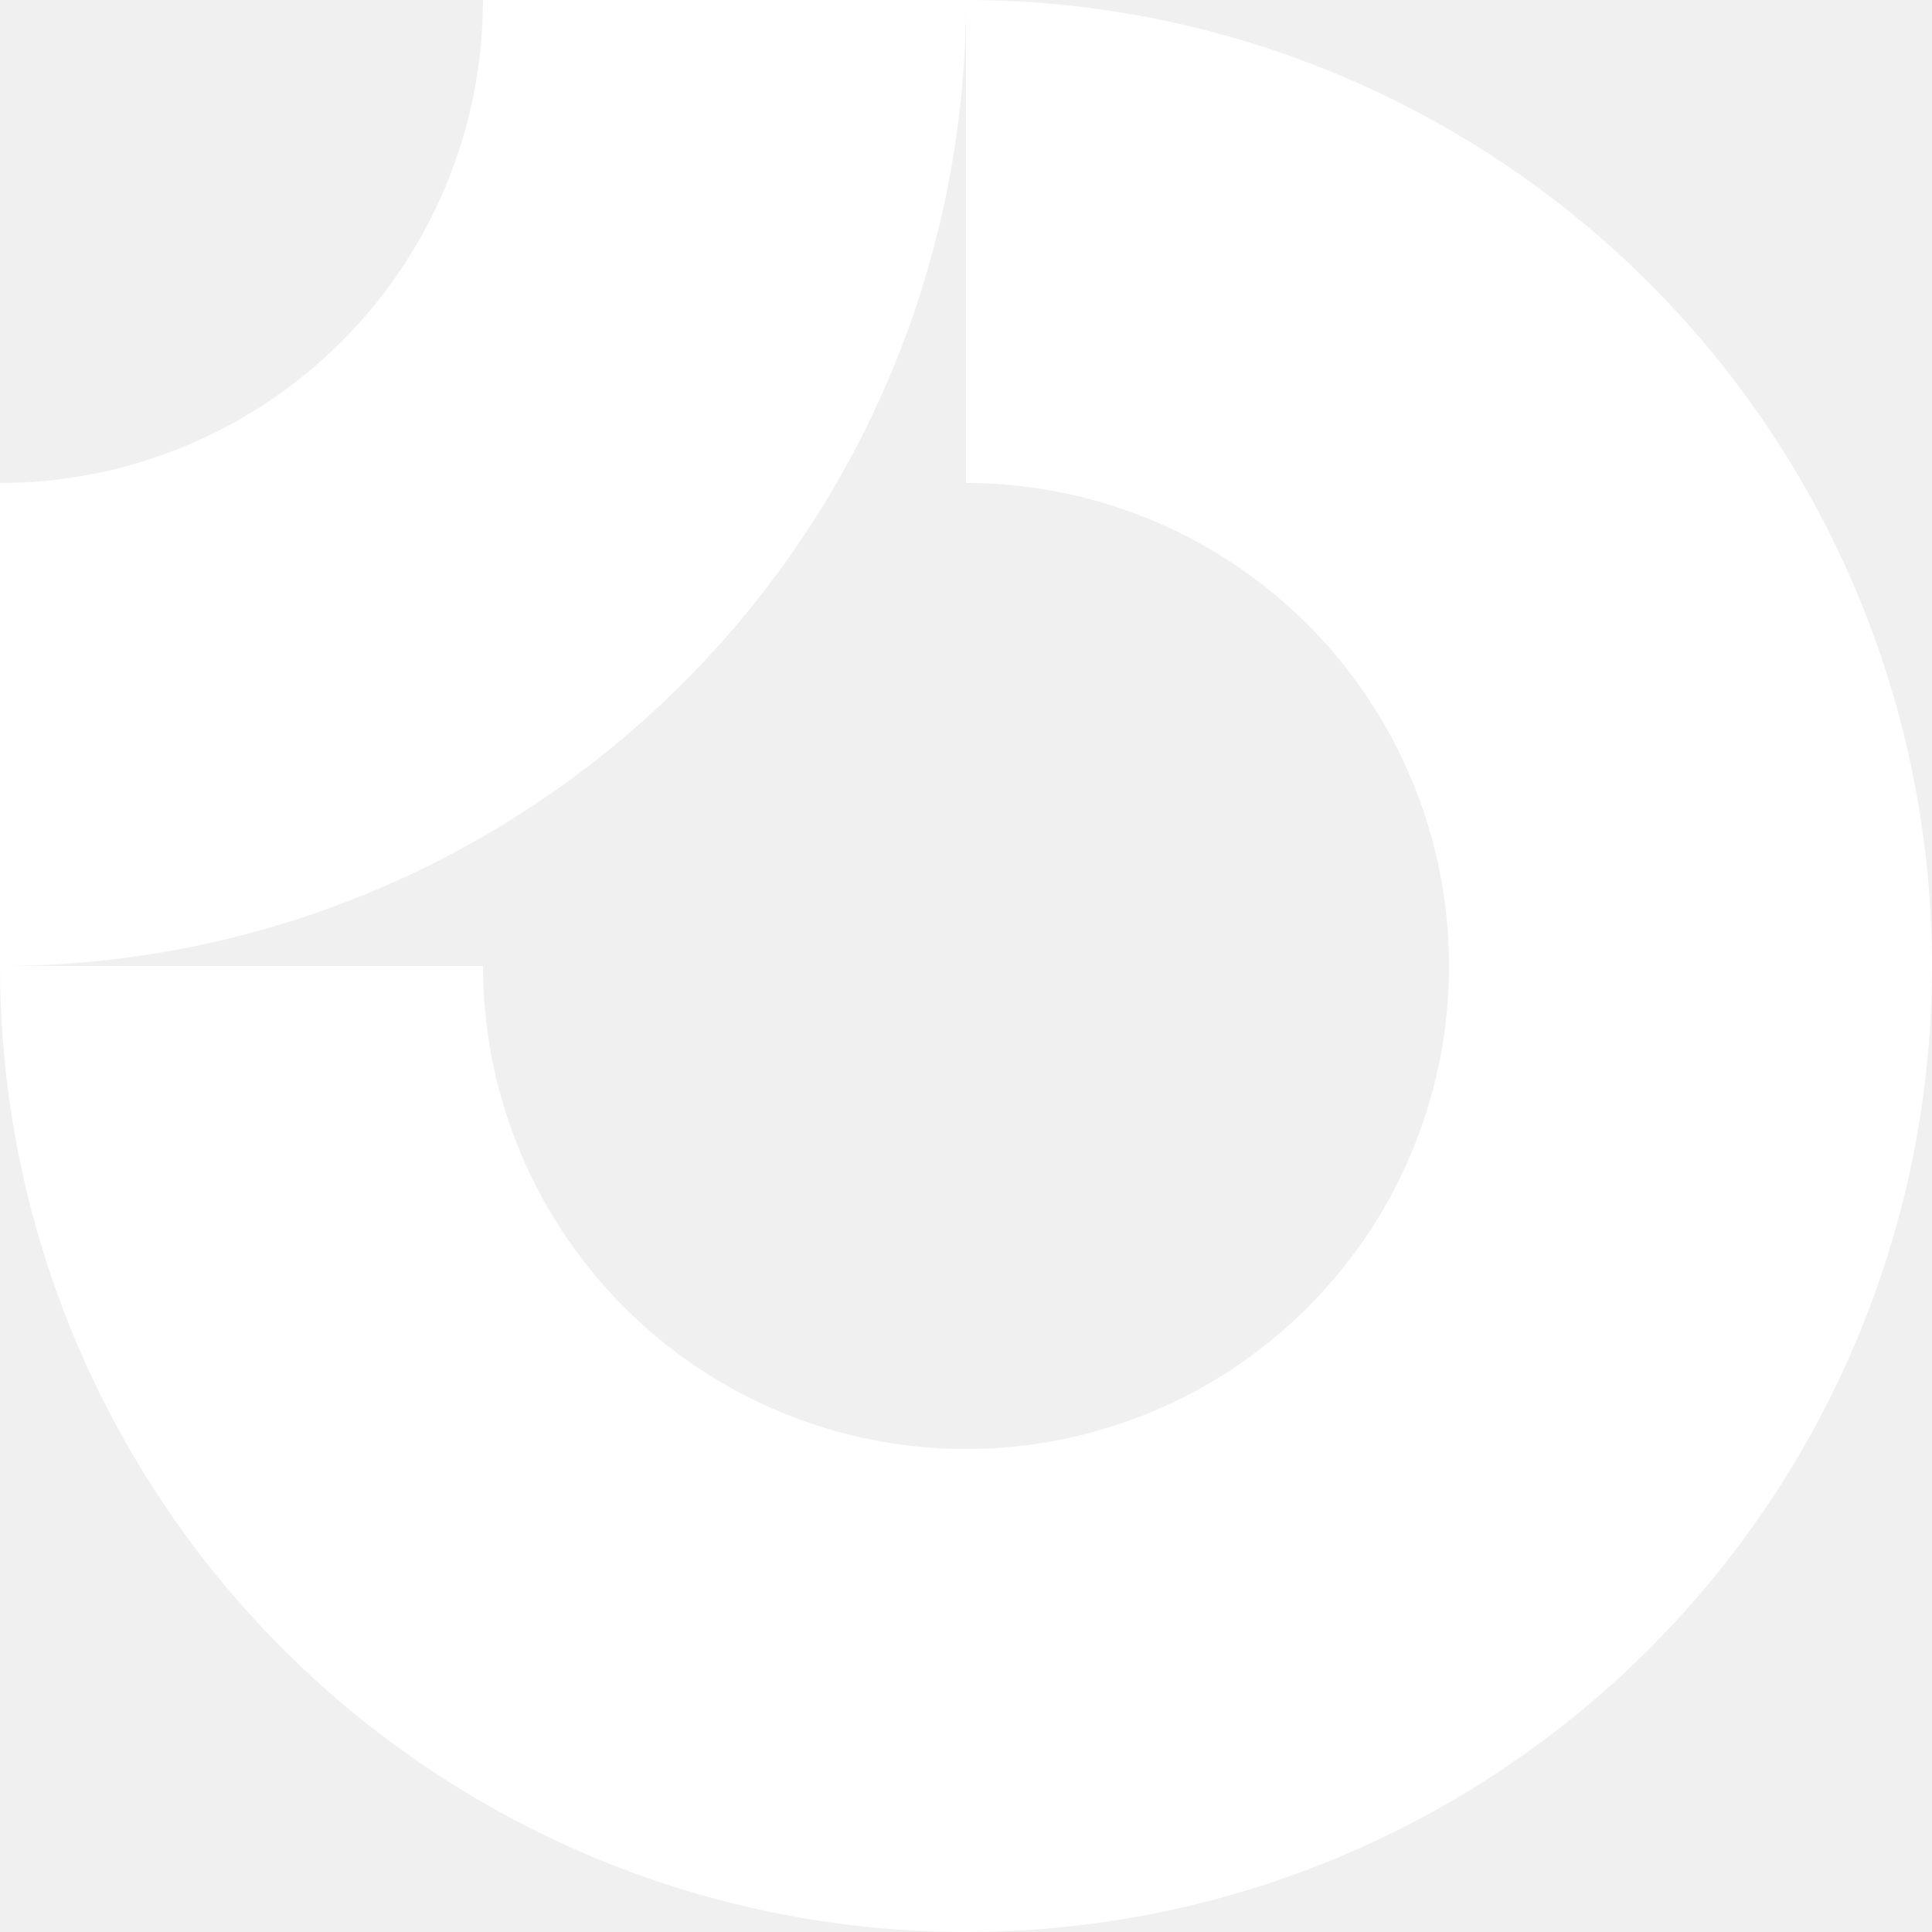
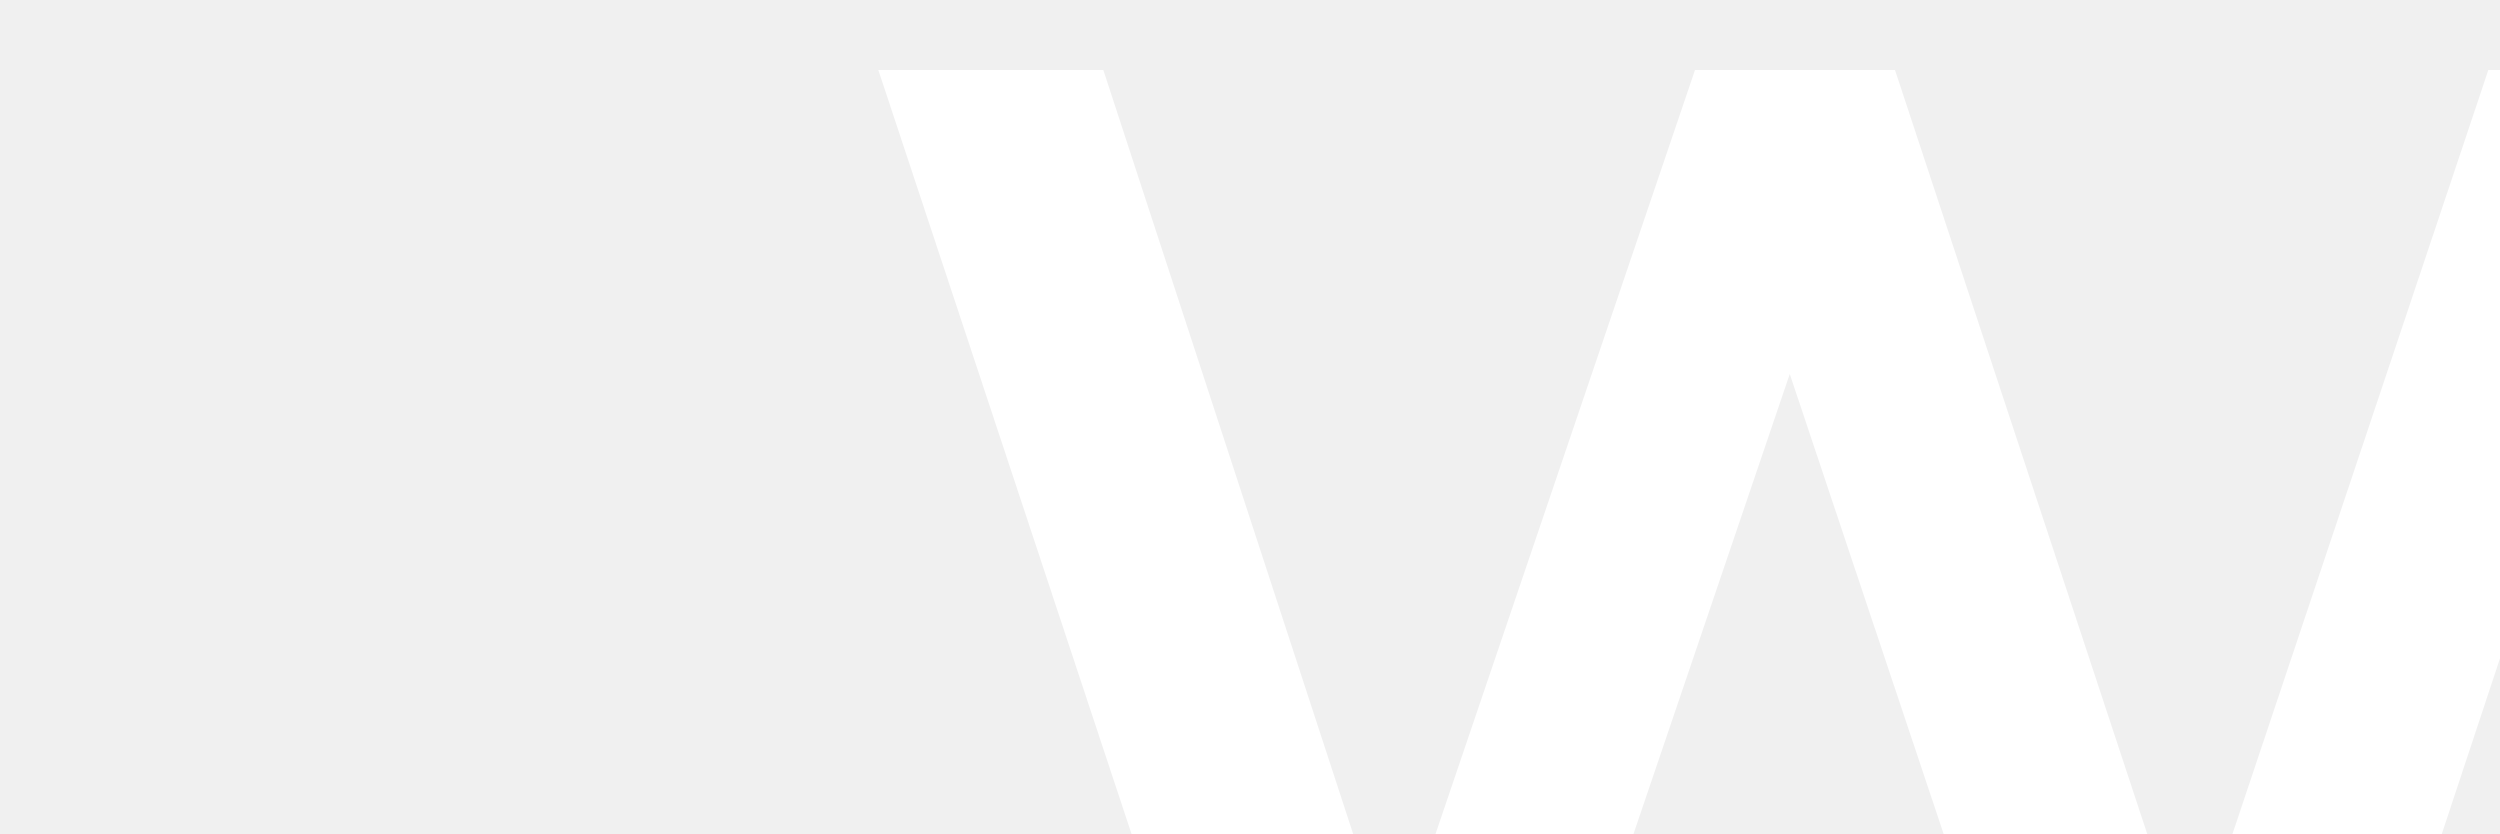
- <svg xmlns="http://www.w3.org/2000/svg" id="logo-86" width="40" height="40" viewBox="0 0 40 40" fill="none">
-   <path class="ccustom" fill-rule="evenodd" clip-rule="evenodd" d="M25.556 11.685C23.911 10.586 21.978 10 20 10V0C23.956 0 27.822 1.173 31.111 3.371C34.4 5.568 36.964 8.692 38.478 12.346C39.991 16.001 40.387 20.022 39.616 23.902C38.844 27.781 36.939 31.345 34.142 34.142C31.345 36.939 27.781 38.844 23.902 39.616C20.022 40.387 16.001 39.991 12.346 38.478C8.692 36.964 5.568 34.4 3.371 31.111C1.173 27.822 0 23.956 0 20H10C10 21.978 10.586 23.911 11.685 25.556C12.784 27.2 14.346 28.482 16.173 29.239C18 29.996 20.011 30.194 21.951 29.808C23.891 29.422 25.672 28.47 27.071 27.071C28.47 25.672 29.422 23.891 29.808 21.951C30.194 20.011 29.996 18 29.239 16.173C28.482 14.346 27.2 12.784 25.556 11.685Z" fill="#FFFFFF" />
-   <path class="ccustom" fill-rule="evenodd" clip-rule="evenodd" d="M10 5.16562e-07C10 1.313 9.741 2.614 9.239 3.827C8.736 5.04 8 6.142 7.071 7.071C6.142 8 5.04 8.736 3.827 9.239C2.614 9.741 1.313 10 5.4439e-06 10L5.00679e-06 20C2.626 20 5.227 19.483 7.654 18.478C10.08 17.473 12.285 15.999 14.142 14.142C15.999 12.285 17.473 10.08 18.478 7.654C19.483 5.227 20 2.626 20 -3.81469e-06L10 5.16562e-07Z" fill="#FFFFFF" />
+ <svg xmlns="http://www.w3.org/2000/svg" width="1200" height="400" viewBox="0 0 10 10" fill="none">
+   <path d="M1.515 21.361H28.794L39.1 38.095L49.405 21.361H76.987L54.052 55.234L79.109 92.453H51.022L39.1 74.097L27.38 92.453H0L24.854 56.349L1.515 21.361ZM83.61 92.453V21.463H117.658C124.259 21.463 129.95 22.544 134.732 24.708C139.582 26.871 143.32 29.982 145.947 34.038C148.574 38.027 149.887 42.76 149.887 48.236C149.887 53.712 148.574 58.445 145.947 62.434C143.32 66.423 139.582 69.533 134.732 71.764C129.95 73.928 124.259 75.01 117.658 75.01C117.658 75.01 104.973 75.01 96.845 75.01C88.156 75.01 107.454 64.767 107.454 64.767V68.228V56.552V92.453H83.61ZM107.454 67.403L96.845 56.552H116.143C119.443 56.552 121.868 55.809 123.417 54.321C125.033 52.833 125.842 50.805 125.842 48.236C125.842 45.667 125.033 43.639 123.417 42.151C121.868 40.664 119.443 39.92 116.143 39.92H96.845L107.454 29.069V67.403ZM194.069 94.076C188.344 94.076 183.023 93.163 178.106 91.337C173.257 89.512 169.047 86.943 165.477 83.63C161.908 80.249 159.112 76.294 157.091 71.764C155.138 67.234 154.162 62.299 154.162 56.958C154.162 51.549 155.138 46.614 157.091 42.151C159.112 37.621 161.908 33.7 165.477 30.387C169.047 27.007 173.257 24.404 178.106 22.578C183.023 20.753 188.344 19.84 194.069 19.84C199.862 19.84 205.183 20.753 210.033 22.578C214.882 24.404 219.092 27.007 222.662 30.387C226.231 33.7 228.993 37.621 230.946 42.151C232.967 46.614 233.977 51.549 233.977 56.958C233.977 62.299 232.967 67.234 230.946 71.764C228.993 76.294 226.231 80.249 222.662 83.63C219.092 86.943 214.882 89.512 210.033 91.337C205.183 93.163 199.862 94.076 194.069 94.076ZM194.069 74.705C196.292 74.705 198.346 74.3 200.232 73.488C202.186 72.677 203.87 71.528 205.284 70.04C206.766 68.485 207.911 66.626 208.719 64.462C209.527 62.231 209.932 59.73 209.932 56.958C209.932 54.186 209.527 51.718 208.719 49.554C207.911 47.323 206.766 45.464 205.284 43.977C203.87 42.422 202.186 41.239 200.232 40.427C198.346 39.616 196.292 39.21 194.069 39.21C191.847 39.21 189.759 39.616 187.805 40.427C185.919 41.239 184.236 42.422 182.754 43.977C181.339 45.464 180.228 47.323 179.42 49.554C178.611 51.718 178.207 54.186 178.207 56.958C178.207 59.73 178.611 62.231 179.42 64.462C180.228 66.626 181.339 68.485 182.754 70.04C184.236 71.528 185.919 72.677 187.805 73.488C189.759 74.3 191.847 74.705 194.069 74.705ZM242.559 92.453V21.463H262.159L290.448 67.809H280.143L307.624 21.463H327.224L327.426 92.453H305.704L305.502 54.321H308.937L290.145 86.064H279.638L260.037 54.321H264.281V92.453H242.559Z" fill="white" />
+   <path d="M5.18 14.84L0.54 0.84H3.24L7.38 13.5H6.04L10.34 0.84H12.74L16.92 13.5H15.62L19.86 0.84H22.34L17.7 14.84H14.94L11.12 3.42H11.84L7.96 14.84H5.18Z" fill="white" />
+   <path d="M28.437 14.98C27.251 14.98 26.211 14.747 25.317 14.28C24.437 13.8 23.751 13.147 23.257 12.32C22.777 11.493 22.537 10.553 22.537 9.5C22.537 8.433 22.771 7.493 23.237 6.68C23.717 5.853 24.371 5.207 25.197 4.74C26.037 4.273 26.991 4.04 28.057 4.04C29.097 4.04 30.024 4.267 30.837 4.72C31.651 5.173 32.291 5.813 32.757 6.64C33.224 7.467 33.457 8.44 33.457 9.56C33.457 9.667 33.451 9.787 33.437 9.92C33.437 10.053 33.431 10.18 33.417 10.3H24.517V8.64H32.097L31.117 9.16C31.131 8.547 31.004 8.007 30.737 7.54C30.471 7.073 30.104 6.707 29.637 6.44C29.184 6.173 28.657 6.04 28.057 6.04C27.444 6.04 26.904 6.173 26.437 6.44C25.984 6.707 25.624 7.08 25.357 7.56C25.104 8.027 24.977 8.58 24.977 9.22V9.62C24.977 10.26 25.124 10.827 25.417 11.32C25.711 11.813 26.124 12.193 26.657 12.46C27.191 12.727 27.804 12.86 28.497 12.86C29.097 12.86 29.637 12.767 30.117 12.58C30.597 12.393 31.024 12.1 31.397 11.7L32.737 13.24C32.257 13.8 31.651 14.233 30.917 14.54C30.197 14.833 29.371 14.98 28.437 14.98Z" fill="white" />
+   <path d="M35.859 14.84V0H38.359V14.84H35.859Z" fill="white" />
+   <path d="M46.54 14.98C45.42 14.98 44.42 14.747 43.54 14.28C42.673 13.8 41.993 13.147 41.5 12.32C41.007 11.493 40.76 10.553 40.76 9.5C40.76 8.433 41.007 7.493 41.5 6.68C41.993 5.853 42.673 5.207 43.54 4.74C44.42 4.273 45.42 4.04 46.54 4.04C47.58 4.04 48.493 4.253 49.28 4.68C50.08 5.093 50.687 5.707 51.1 6.52L49.18 7.64C48.86 7.133 48.467 6.76 48 6.52C47.547 6.28 47.053 6.16 46.52 6.16C45.907 6.16 45.353 6.293 44.86 6.56C44.367 6.827 43.98 7.213 43.7 7.72C43.42 8.213 43.28 8.807 43.28 9.5C43.28 10.193 43.42 10.793 43.7 11.3C43.98 11.793 44.367 12.173 44.86 12.44C45.353 12.707 45.907 12.84 46.52 12.84C47.053 12.84 47.547 12.72 48 12.48C48.467 12.24 48.86 11.867 49.18 11.36L51.1 12.48C50.687 13.28 50.08 13.9 49.28 14.34C48.493 14.767 47.58 14.98 46.54 14.98Z" fill="white" />
+   <path d="M57.905 14.98C56.812 14.98 55.838 14.747 54.985 14.28C54.132 13.8 53.458 13.147 52.965 12.32C52.471 11.493 52.225 10.553 52.225 9.5C52.225 8.433 52.471 7.493 52.965 6.68C53.458 5.853 54.132 5.207 54.985 4.74C55.838 4.273 56.812 4.04 57.905 4.04C59.011 4.04 59.992 4.273 60.845 4.74C61.712 5.207 62.385 5.847 62.865 6.66C63.358 7.473 63.605 8.42 63.605 9.5C63.605 10.553 63.358 11.493 62.865 12.32C62.385 13.147 61.712 13.8 60.845 14.28C59.992 14.747 59.011 14.98 57.905 14.98ZM57.905 12.84C58.518 12.84 59.065 12.707 59.545 12.44C60.025 12.173 60.398 11.787 60.665 11.28C60.945 10.773 61.085 10.18 61.085 9.5C61.085 8.807 60.945 8.213 60.665 7.72C60.398 7.213 60.025 6.827 59.545 6.56C59.065 6.293 58.525 6.16 57.925 6.16C57.312 6.16 56.765 6.293 56.285 6.56C55.818 6.827 55.445 7.213 55.165 7.72C54.885 8.213 54.745 8.807 54.745 9.5C54.745 10.18 54.885 10.773 55.165 11.28C55.445 11.787 55.818 12.173 56.285 12.44C56.765 12.707 57.305 12.84 57.905 12.84Z" fill="white" />
+   <path d="M79.475 4.04C80.329 4.04 81.082 4.207 81.736 4.54C82.402 4.873 82.922 5.387 83.296 6.08C83.669 6.76 83.856 7.64 83.856 8.72V14.84H81.356V9.04C81.356 8.093 81.149 7.387 80.736 6.92C80.322 6.453 79.729 6.22 78.956 6.22C78.409 6.22 77.922 6.34 77.496 6.58C77.082 6.82 76.755 7.173 76.516 7.64C76.289 8.107 76.175 8.7 76.175 9.42V14.84H73.675V9.04C73.675 8.093 73.469 7.387 73.055 6.92C72.642 6.453 72.049 6.22 71.275 6.22C70.729 6.22 70.242 6.34 69.816 6.58C69.402 6.82 69.076 7.173 68.835 7.64C68.609 8.107 68.496 8.7 68.496 9.42V14.84H65.996V4.16H68.376V7L67.956 6.16C68.316 5.467 68.835 4.94 69.516 4.58C70.209 4.22 70.996 4.04 71.876 4.04C72.876 4.04 73.742 4.287 74.475 4.78C75.222 5.273 75.716 6.02 75.956 7.02L74.975 6.68C75.322 5.88 75.895 5.24 76.695 4.76C77.496 4.28 78.422 4.04 79.475 4.04Z" fill="white" />
+   <path d="M92.09 14.98C90.903 14.98 89.863 14.747 88.97 14.28C88.09 13.8 87.403 13.147 86.91 12.32C86.43 11.493 86.19 10.553 86.19 9.5C86.19 8.433 86.423 7.493 86.89 6.68C87.37 5.853 88.023 5.207 88.85 4.74C89.69 4.273 90.643 4.04 91.71 4.04C92.75 4.04 93.676 4.267 94.49 4.72C95.303 5.173 95.943 5.813 96.41 6.64C96.876 7.467 97.11 8.44 97.11 9.56C97.11 9.667 97.103 9.787 97.09 9.92C97.09 10.053 97.083 10.18 97.07 10.3H88.17V8.64H95.75L94.77 9.16C94.783 8.547 94.656 8.007 94.39 7.54C94.123 7.073 93.756 6.707 93.29 6.44C92.836 6.173 92.31 6.04 91.71 6.04C91.096 6.04 90.556 6.173 90.09 6.44C89.636 6.707 89.276 7.08 89.01 7.56C88.756 8.027 88.63 8.58 88.63 9.22V9.62C88.63 10.26 88.776 10.827 89.07 11.32C89.363 11.813 89.776 12.193 90.31 12.46C90.843 12.727 91.456 12.86 92.15 12.86C92.75 12.86 93.29 12.767 93.77 12.58C94.25 12.393 94.676 12.1 95.05 11.7L96.39 13.24C95.91 13.8 95.303 14.233 94.57 14.54C93.85 14.833 93.023 14.98 92.09 14.98Z" fill="white" />
+   <path d="M109.058 14.98C107.885 14.98 106.978 14.68 106.338 14.08C105.698 13.467 105.378 12.567 105.378 11.38V1.8H107.878V11.32C107.878 11.827 108.005 12.22 108.258 12.5C108.525 12.78 108.892 12.92 109.358 12.92C109.918 12.92 110.385 12.773 110.758 12.48L111.458 14.26C111.165 14.5 110.805 14.68 110.378 14.8C109.952 14.92 109.512 14.98 109.058 14.98ZM103.618 6.24V4.24H110.738V6.24H103.618Z" fill="white" />
+   <path d="M117.963 14.98C116.87 14.98 115.897 14.747 115.043 14.28C114.19 13.8 113.517 13.147 113.023 12.32C112.53 11.493 112.283 10.553 112.283 9.5C112.283 8.433 112.53 7.493 113.023 6.68C113.517 5.853 114.19 5.207 115.043 4.74C115.897 4.273 116.87 4.04 117.963 4.04C119.07 4.04 120.05 4.273 120.903 4.74C121.77 5.207 122.443 5.847 122.923 6.66C123.417 7.473 123.663 8.42 123.663 9.5C123.663 10.553 123.417 11.493 122.923 12.32C122.443 13.147 121.77 13.8 120.903 14.28C120.05 14.747 119.07 14.98 117.963 14.98ZM117.963 12.84C118.577 12.84 119.123 12.707 119.603 12.44C120.083 12.173 120.457 11.787 120.723 11.28C121.003 10.773 121.143 10.18 121.143 9.5C121.143 8.807 121.003 8.213 120.723 7.72C120.457 7.213 120.083 6.827 119.603 6.56C119.123 6.293 118.583 6.16 117.983 6.16C117.37 6.16 116.823 6.293 116.343 6.56C115.877 6.827 115.503 7.213 115.223 7.72C114.943 8.213 114.803 8.807 114.803 9.5C114.803 10.18 114.943 10.773 115.223 11.28C115.503 11.787 115.877 12.173 116.343 12.44C116.823 12.707 117.363 12.84 117.963 12.84Z" fill="white" />
</svg>
